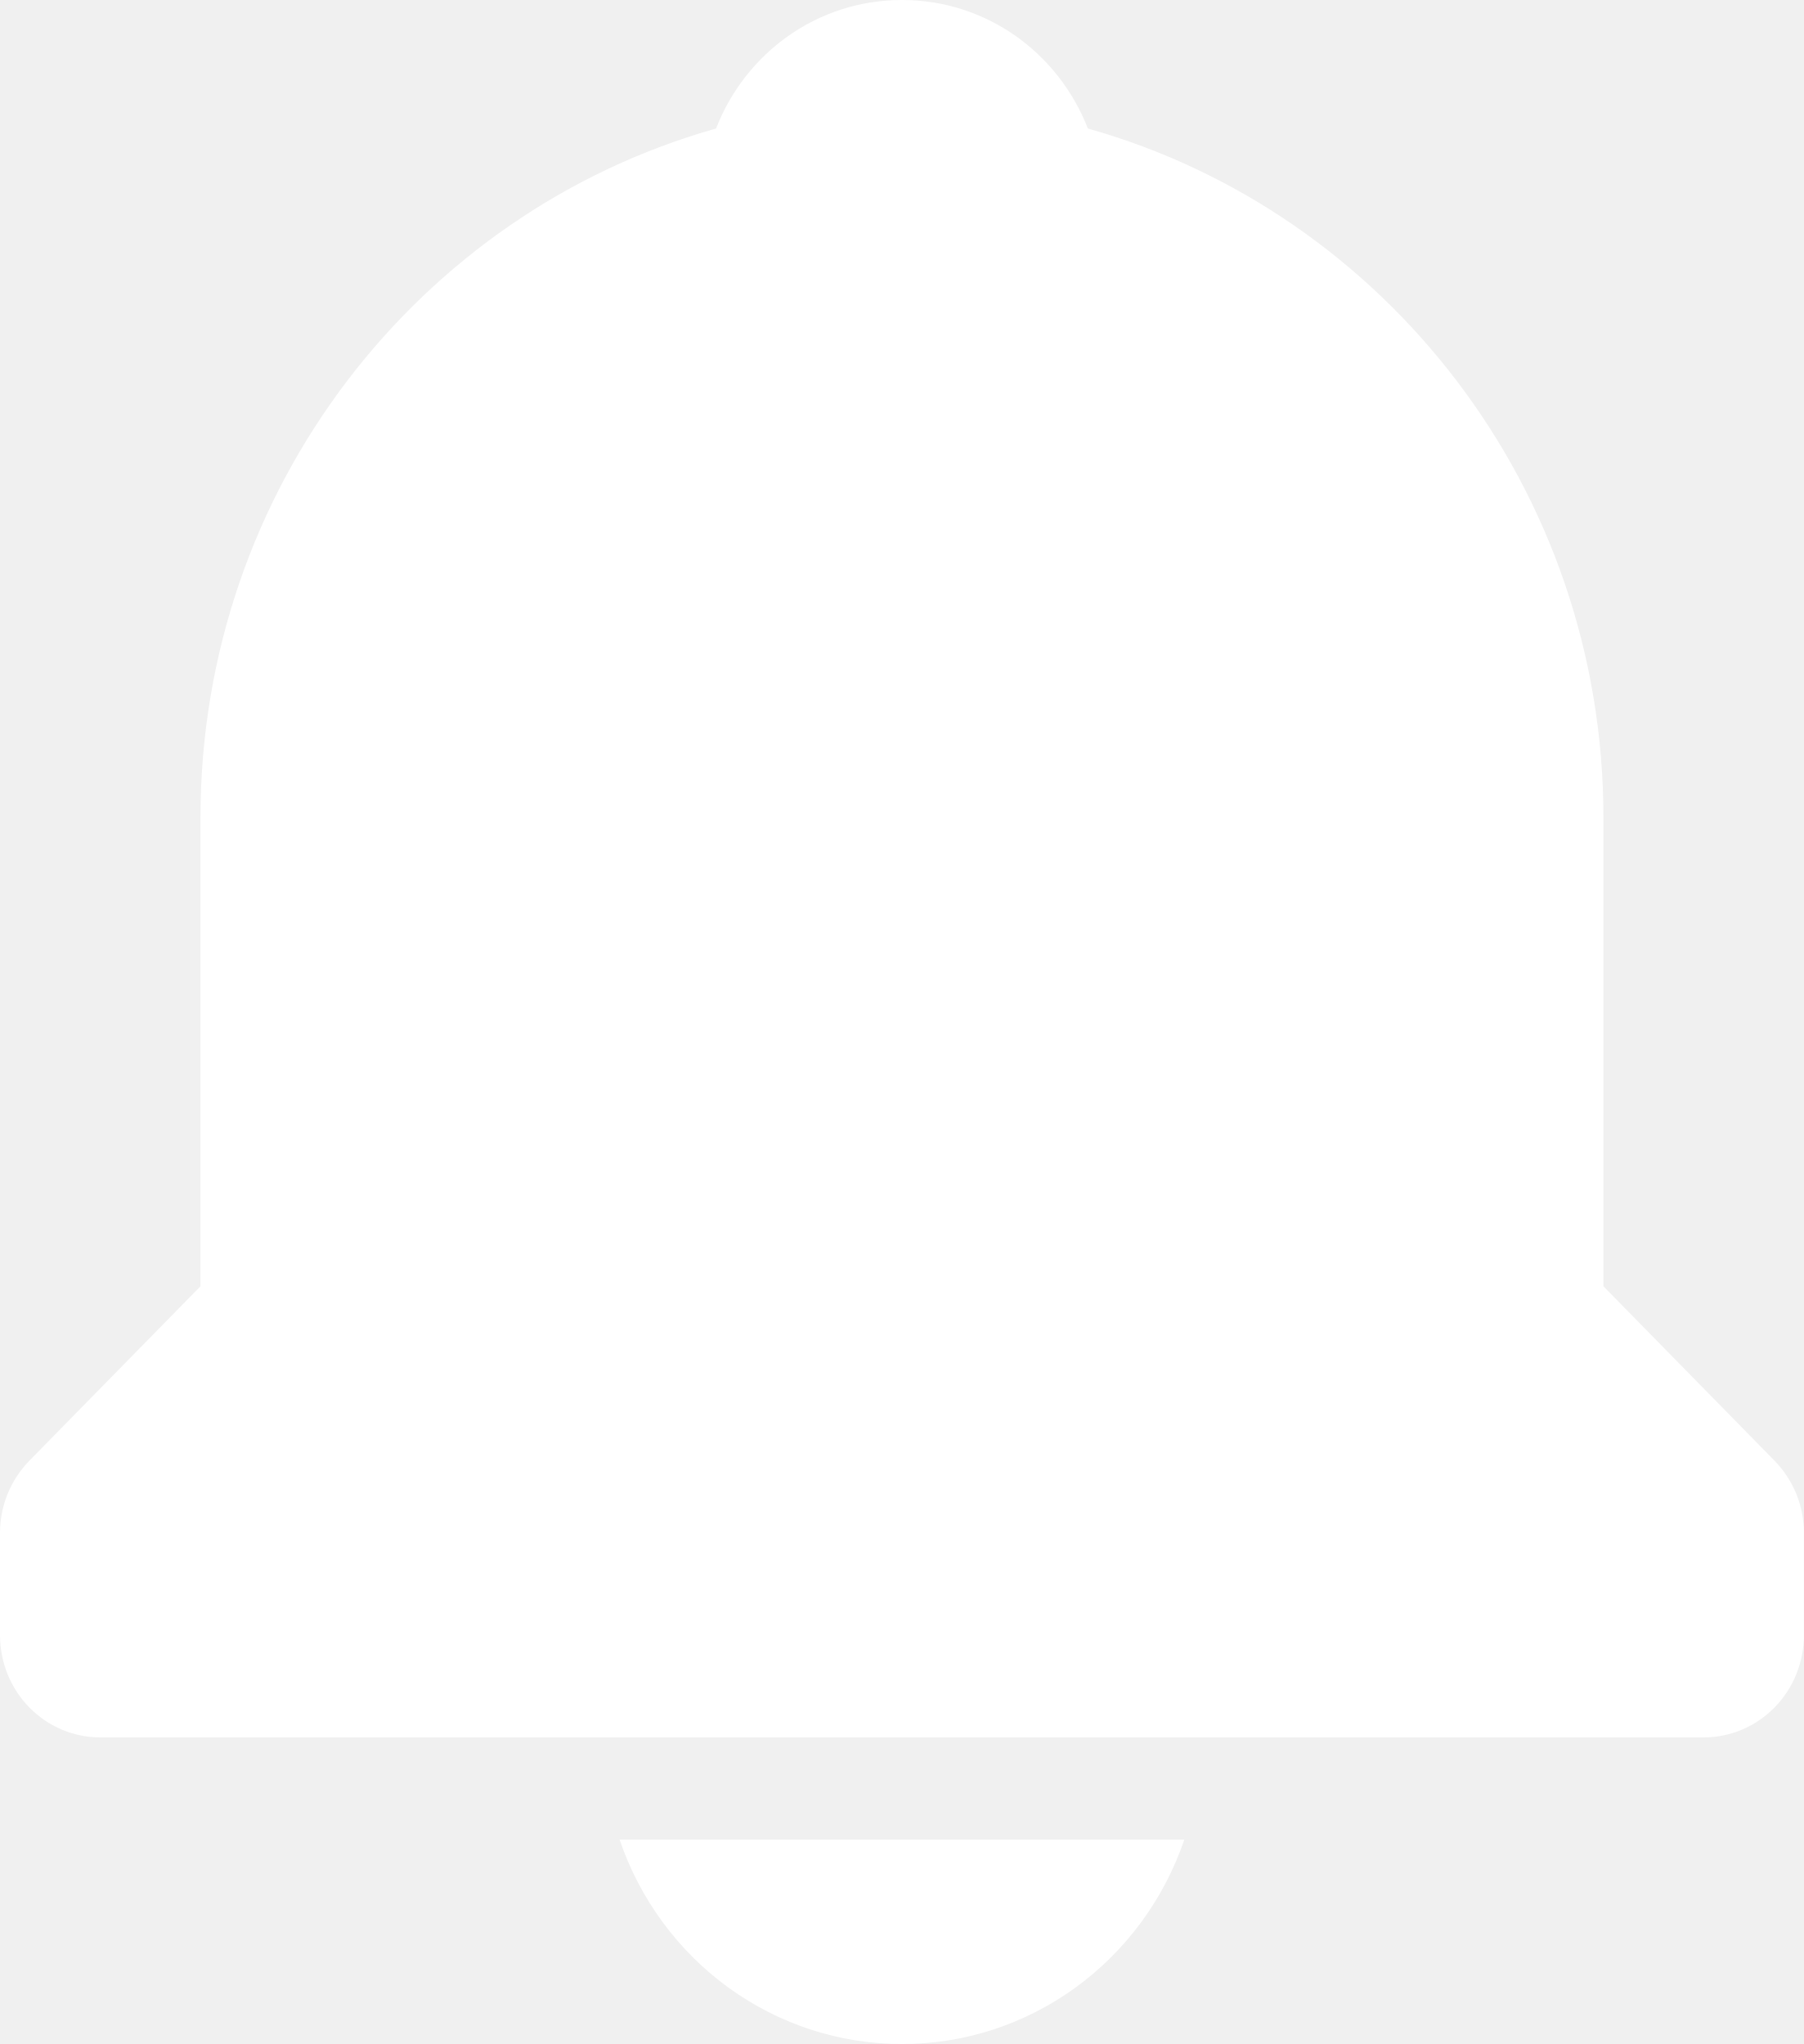
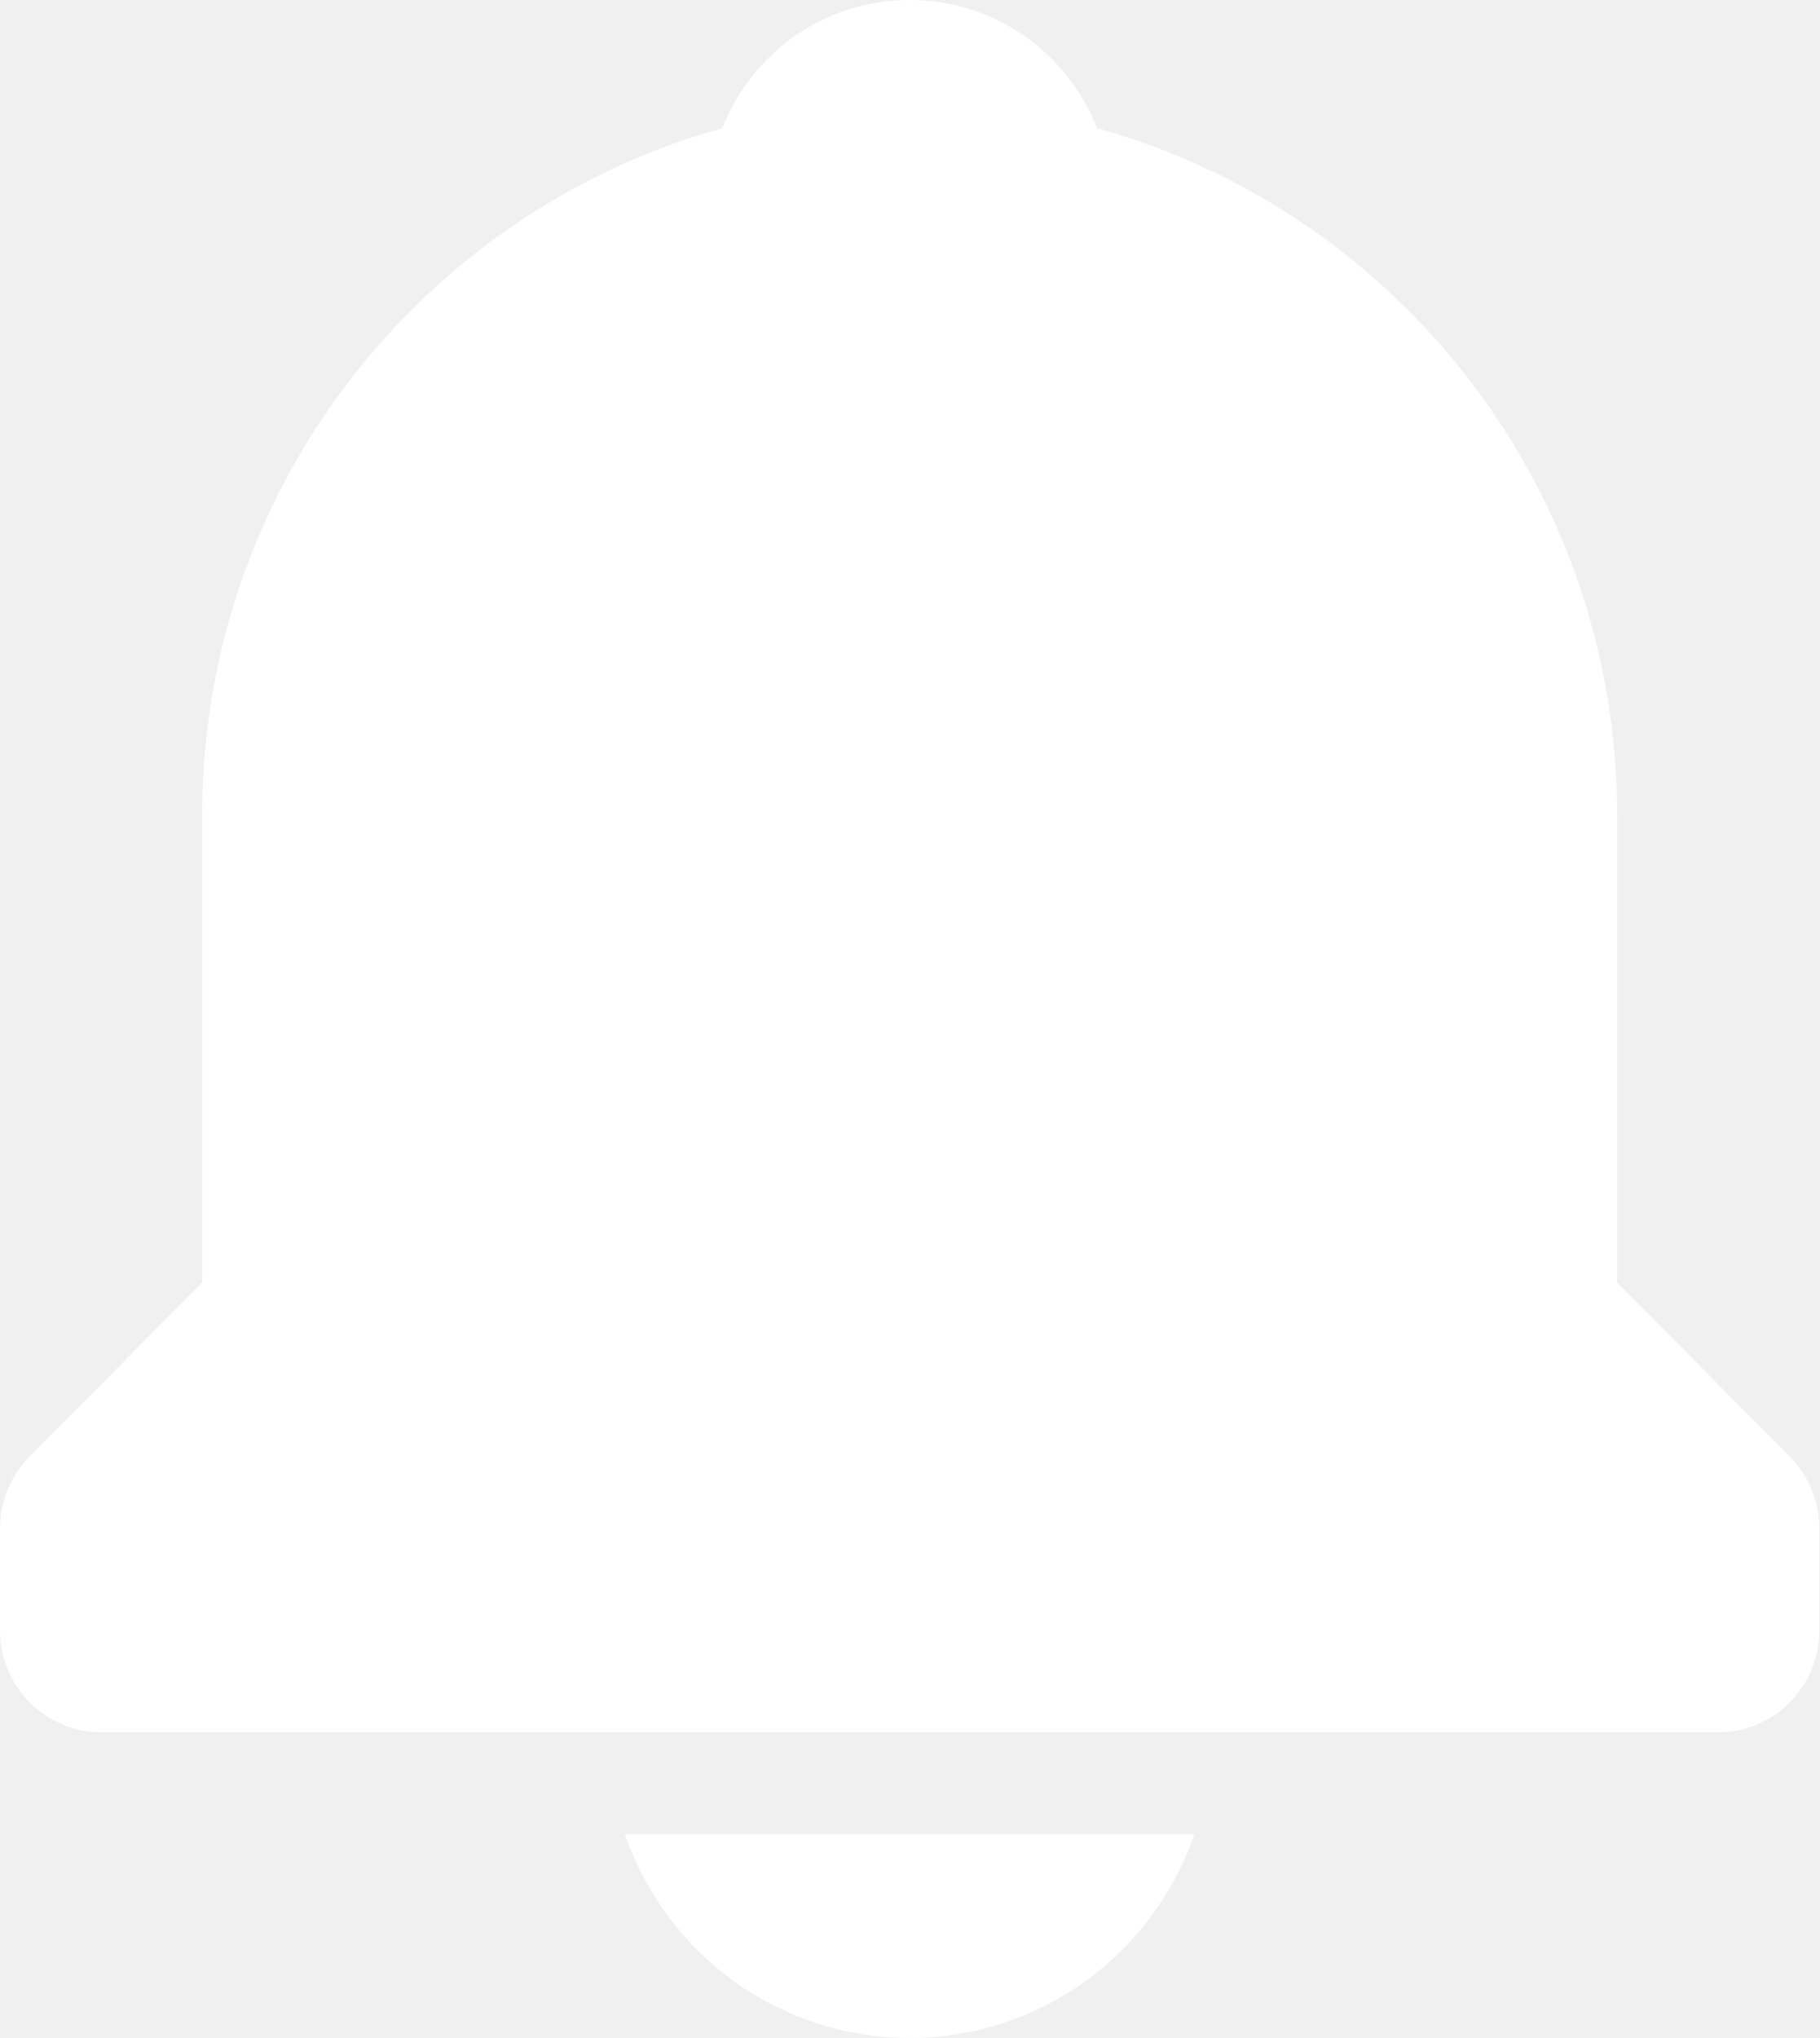
- <svg xmlns="http://www.w3.org/2000/svg" width="15" height="17" viewBox="0 0 15 17" fill="none">
-   <path d="M7.5 17C8.016 17.001 8.52 16.837 8.94 16.533C9.361 16.228 9.679 15.797 9.848 15.3H5.152C5.321 15.797 5.639 16.228 6.06 16.533C6.48 16.837 6.984 17.001 7.5 17ZM13.333 10.698V6.8C13.333 4.066 11.512 1.762 9.046 1.069C8.802 0.442 8.205 0 7.5 0C6.795 0 6.198 0.442 5.954 1.069C3.487 1.763 1.667 4.066 1.667 6.8V10.698L0.244 12.149C0.167 12.228 0.105 12.322 0.063 12.425C0.021 12.528 -0 12.638 8.73061e-07 12.75V13.6C8.73061e-07 13.825 0.088 14.042 0.244 14.201C0.4 14.36 0.612 14.45 0.833 14.45H14.167C14.388 14.45 14.6 14.36 14.756 14.201C14.912 14.042 15 13.825 15 13.6V12.75C15 12.638 14.979 12.528 14.937 12.425C14.895 12.322 14.833 12.228 14.756 12.149L13.333 10.698Z" fill="white" />
+ <svg xmlns="http://www.w3.org/2000/svg" width="25" height="28" viewBox="0 0 25 28" fill="none">
+   <path d="M12.5 28C13.36 28.001 14.199 27.732 14.901 27.23C15.602 26.728 16.131 26.019 16.414 25.2H8.586C8.869 26.019 9.398 26.728 10.099 27.23C10.801 27.732 11.64 28.001 12.5 28ZM22.222 17.62V11.2C22.222 6.696 19.188 2.902 15.076 1.761C14.669 0.728 13.675 0 12.5 0C11.325 0 10.331 0.728 9.924 1.761C5.812 2.904 2.778 6.696 2.778 11.2V17.62L0.407 20.01C0.278 20.14 0.175 20.294 0.105 20.464C0.036 20.634 -0 20.816 1.4551e-06 21V22.4C1.4551e-06 22.771 0.146 23.127 0.407 23.39C0.667 23.652 1.021 23.8 1.389 23.8H23.611C23.98 23.8 24.333 23.652 24.593 23.39C24.854 23.127 25 22.771 25 22.4V21C25 20.816 24.964 20.634 24.895 20.464C24.825 20.294 24.722 20.14 24.593 20.01L22.222 17.62Z" fill="white" />
</svg>
